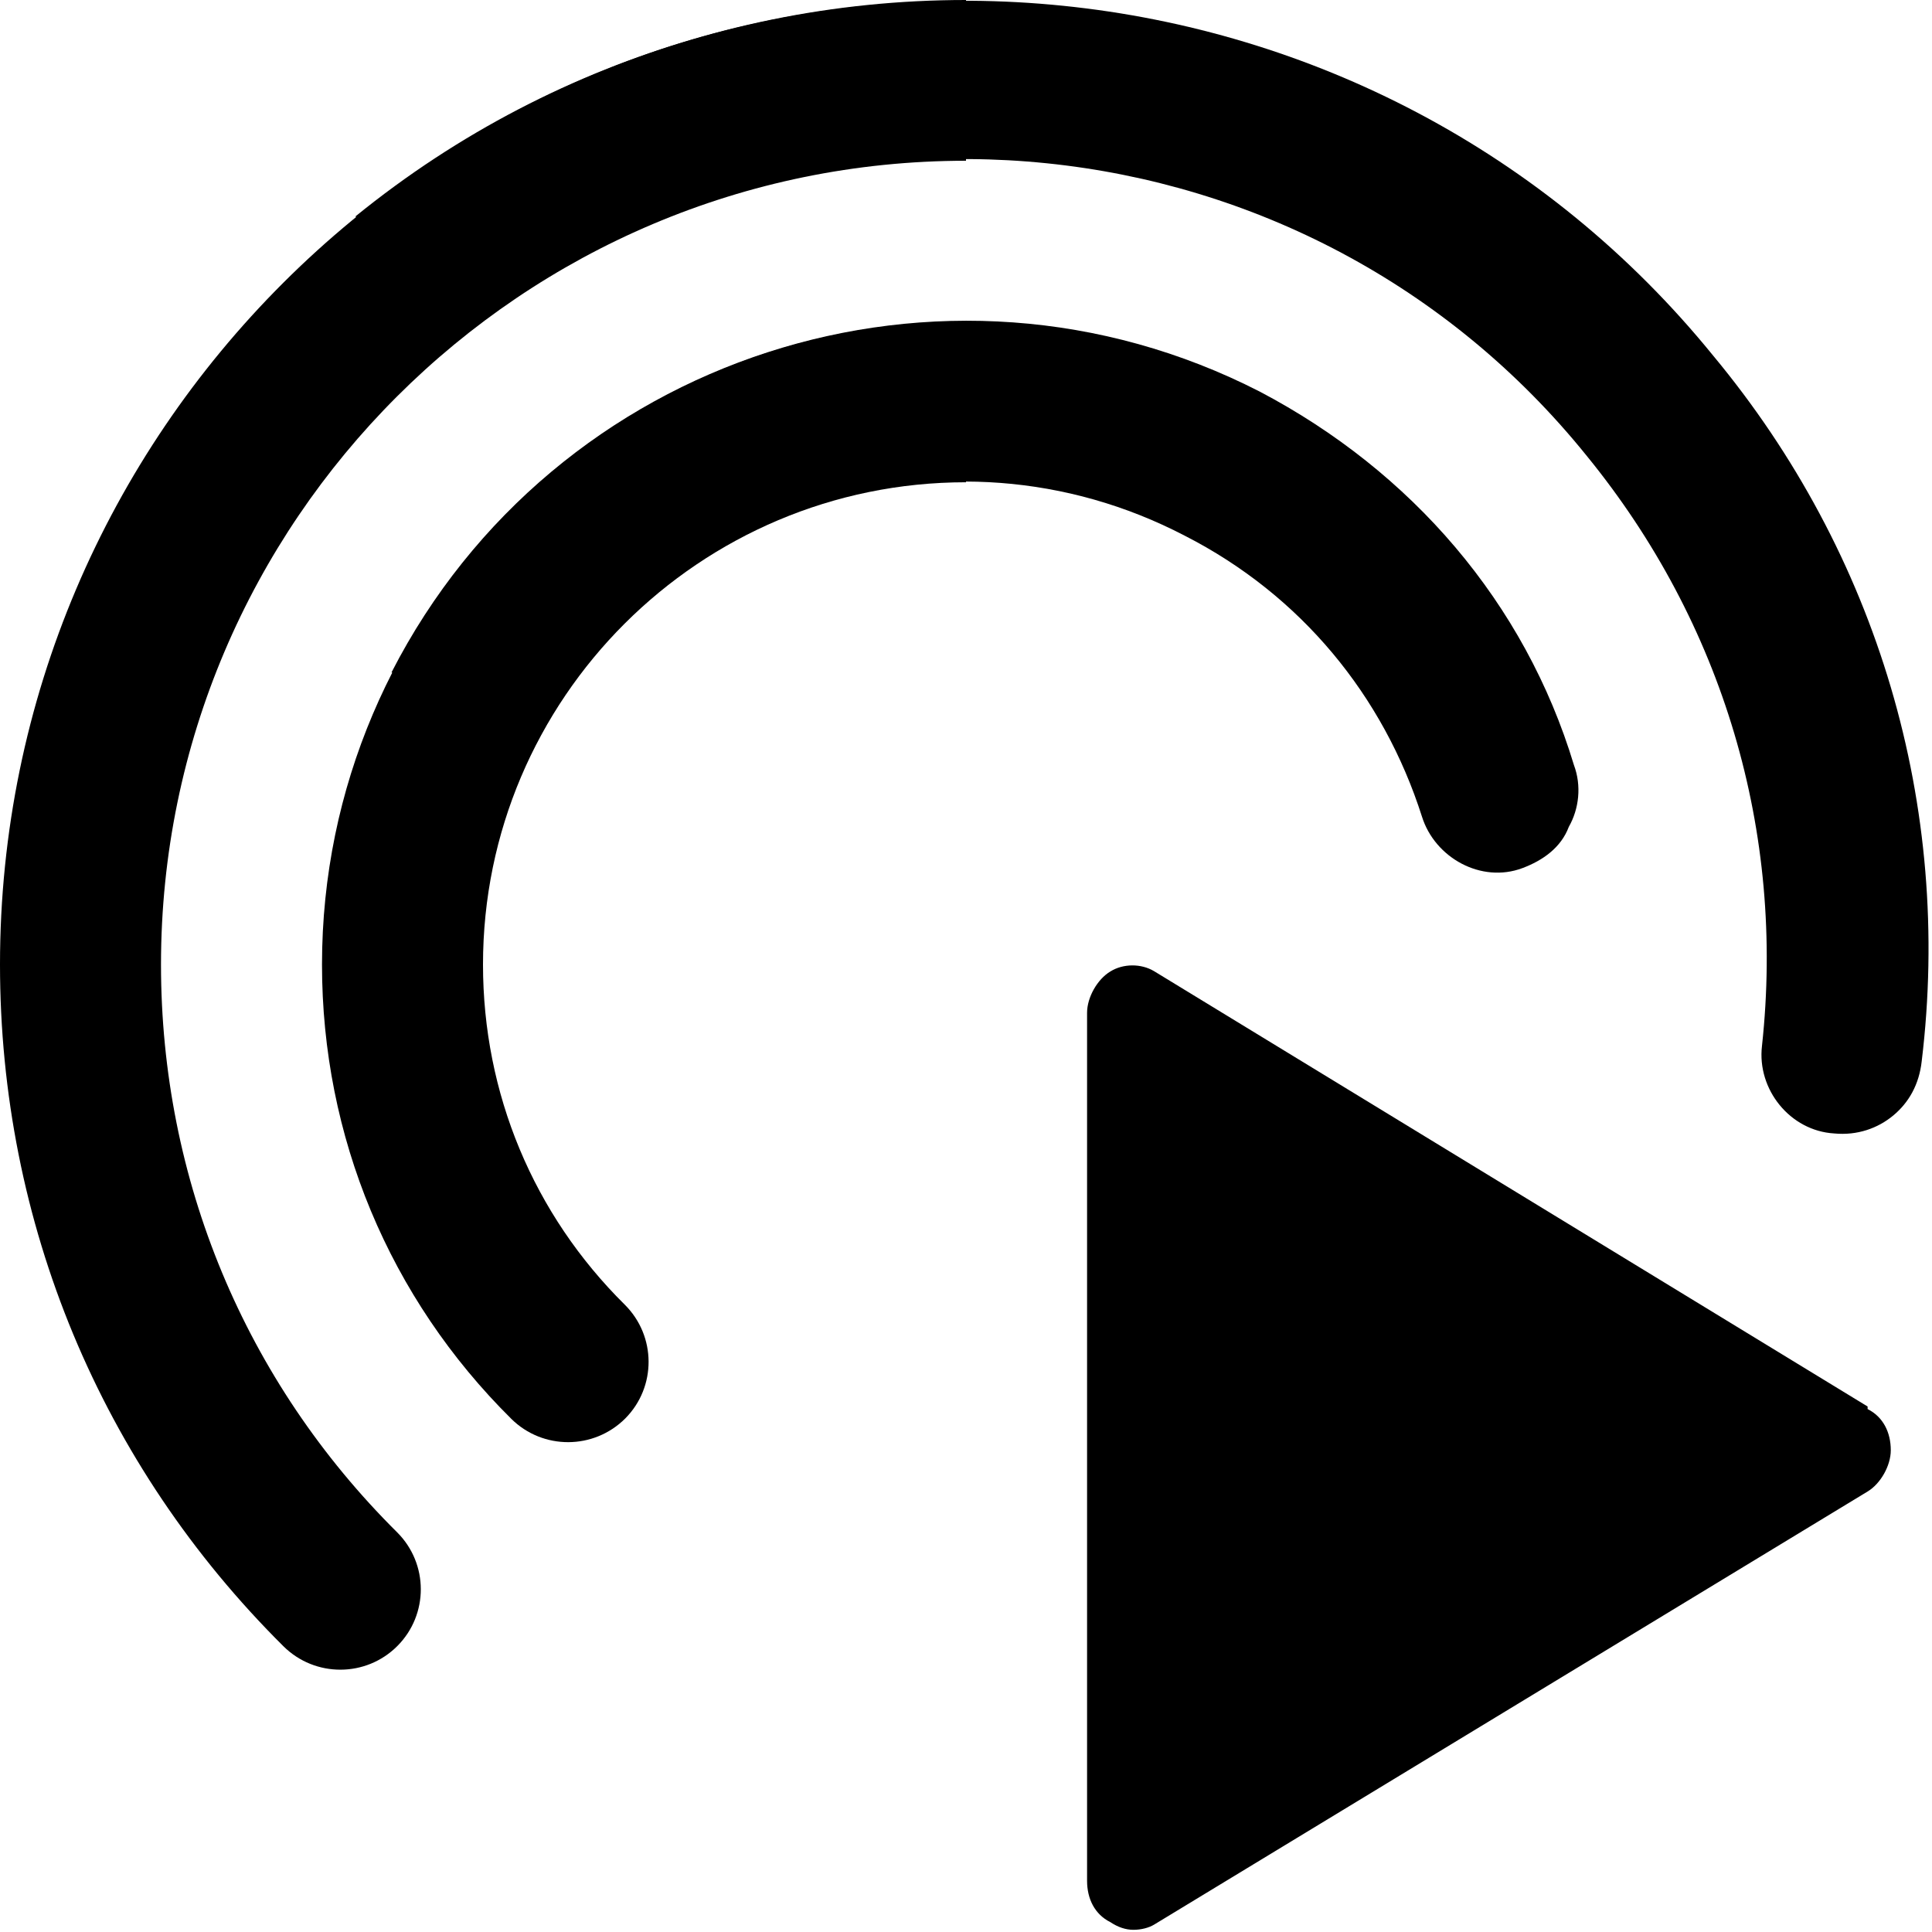
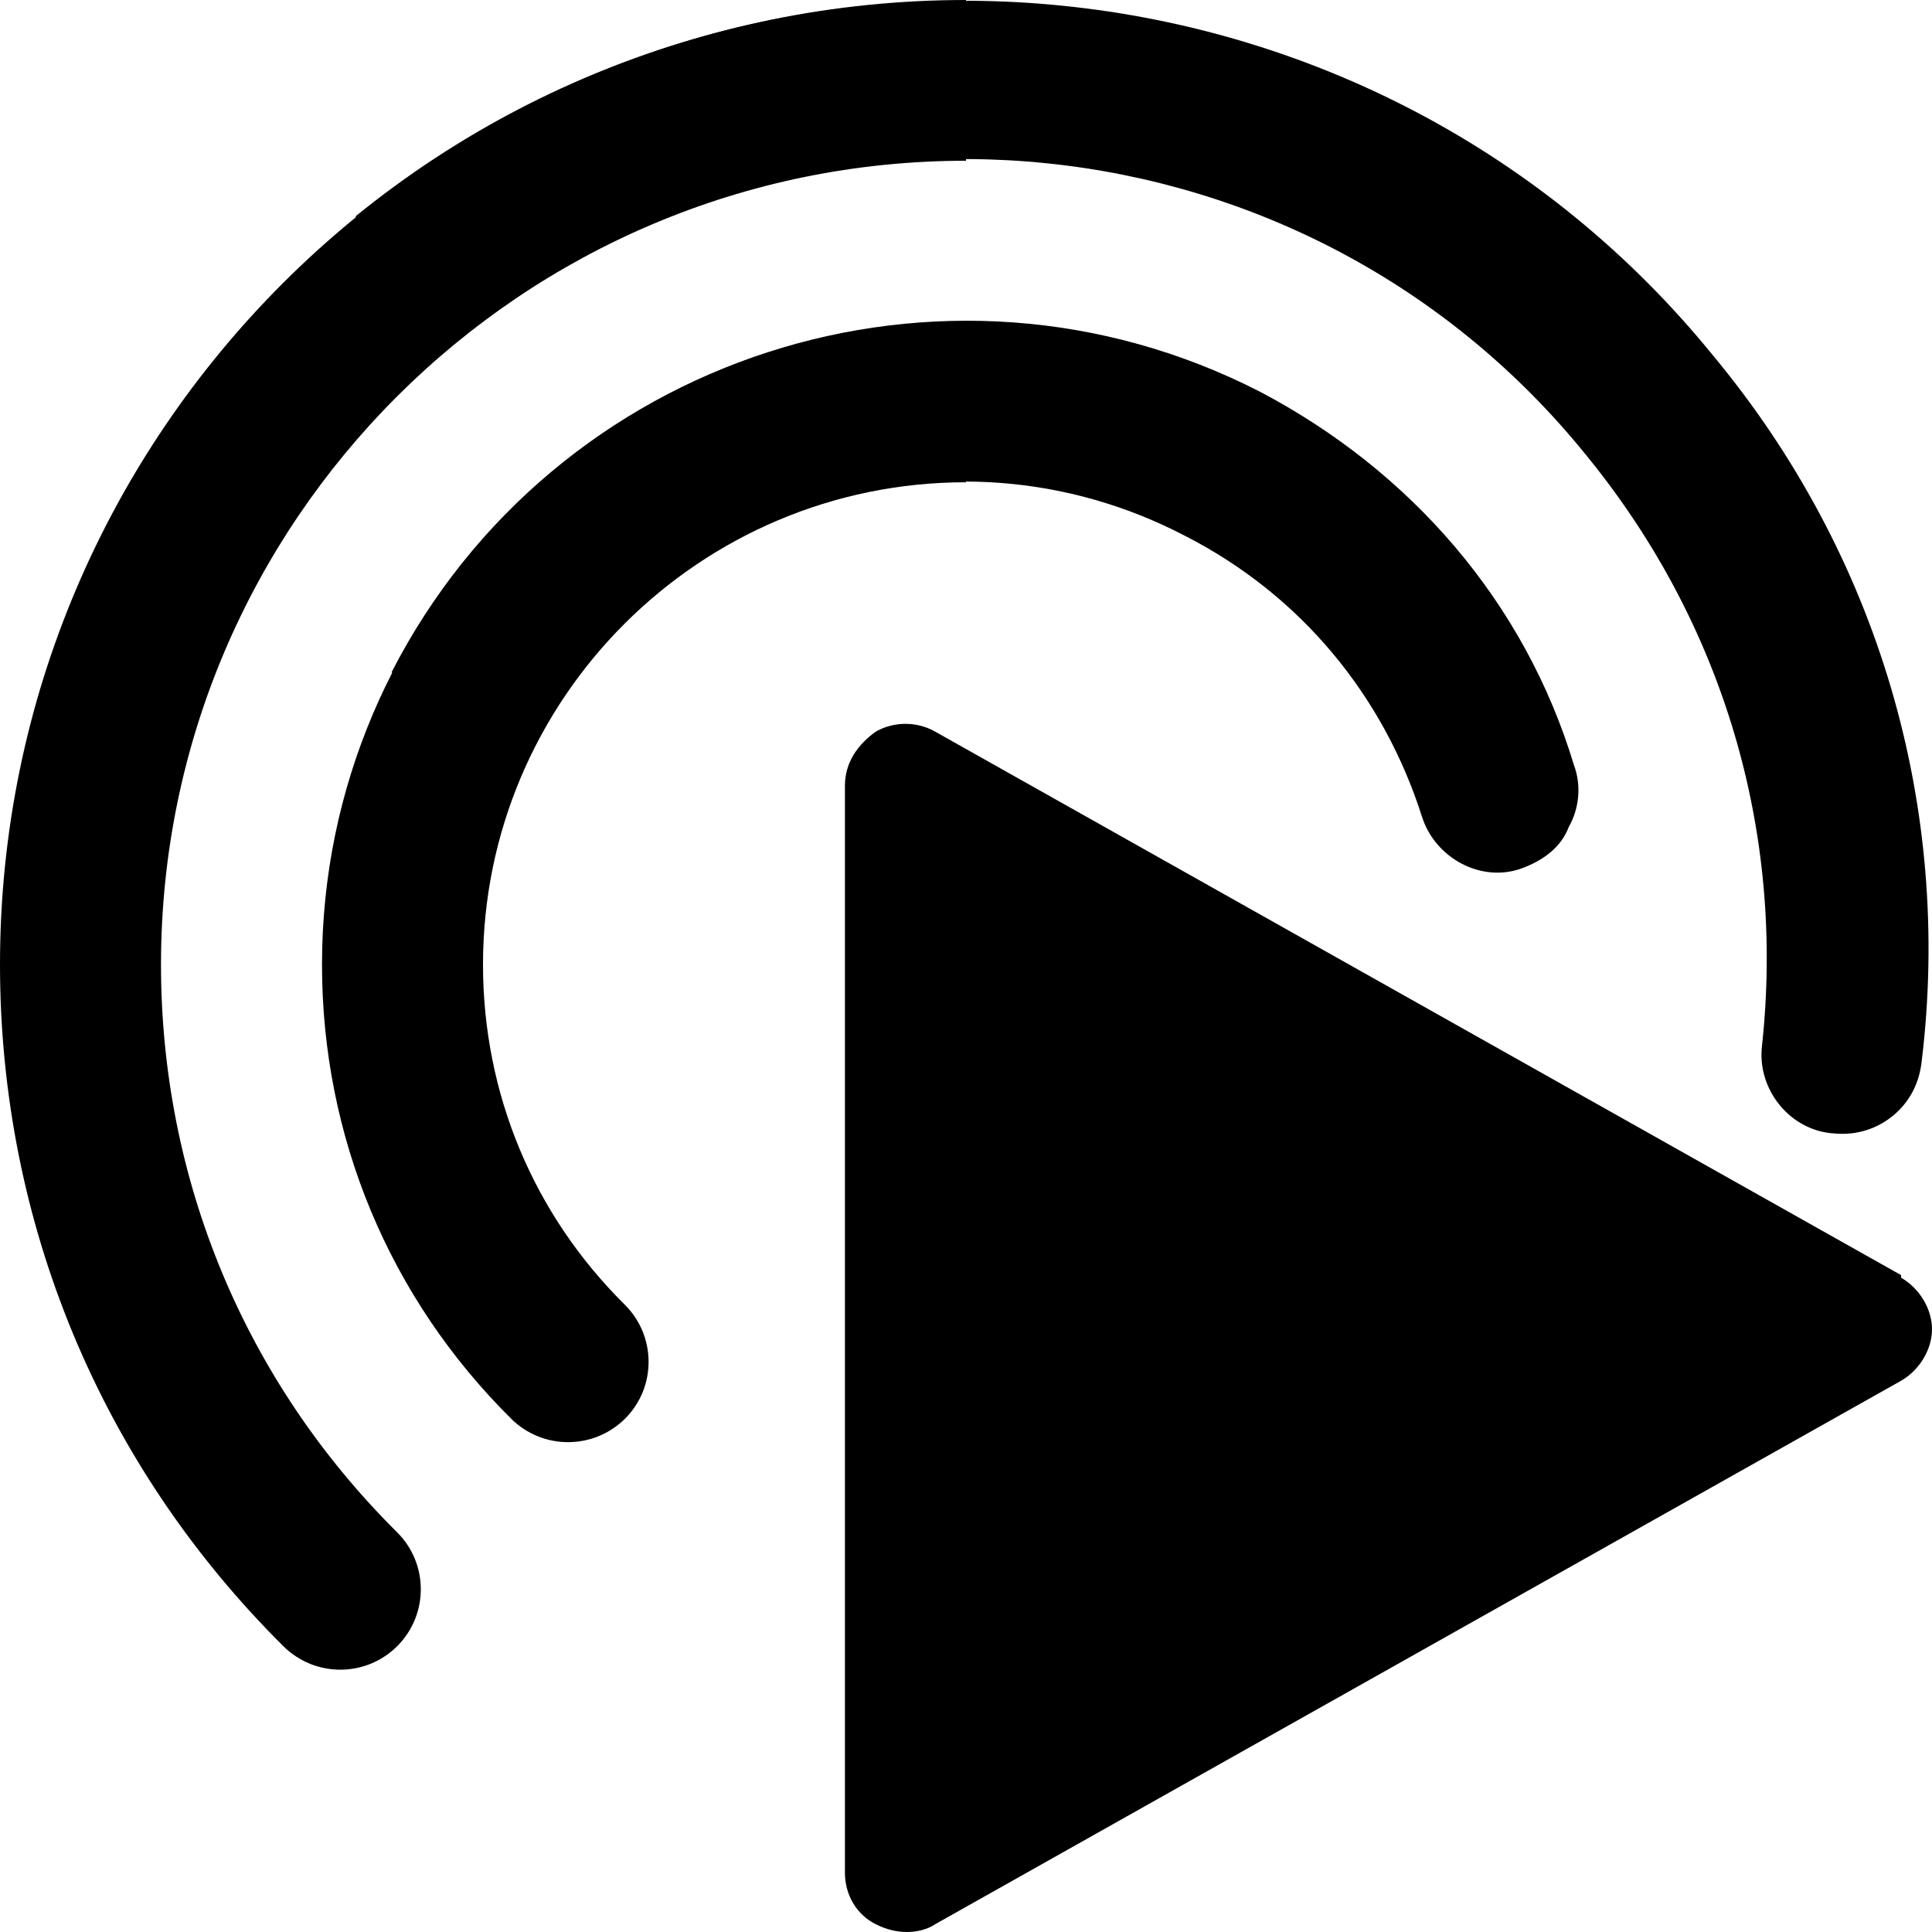
<svg xmlns="http://www.w3.org/2000/svg" id="bold" enable-background="new 0 0 24 24" height="16" viewBox="0 0 0.75 0.75" width="16" version="1.1">
  <defs id="defs28648" />
  <g id="layer5" style="display:inline">
    <path d="m 12,-0.037 c -6.617,0 -12,5.383 -12,12 0,3.21 1.25,6.223 3.521,8.482 0.393,0.39 1.026,0.388 1.415,-0.003 C 5.326,20.05 5.324,19.417 4.933,19.027 3.041,17.146 2,14.638 2,11.963 c 0,-5.514 4.486,-10 10,-10 0,0 0.012,-1.99 0,-2 z" id="path30822" style="display:inline" transform="matrix(0.03125,0,0,0.0312019,0,0.00115447)" />
    <path d="m 12,3.963 c -4.411,0 -8,3.589 -8,8 0,2.14 0.835,4.148 2.352,5.653 0.392,0.388 1.024,0.386 1.415,-0.005 C 8.156,17.219 8.153,16.586 7.762,16.196 6.625,15.07 6,13.566 6,11.963 c 0,-3.309 2.691,-6 6,-6 0,0 0.005,-1.995 0,-2 z" id="path30819" style="display:inline" transform="matrix(0.03125,0,0,0.0312019,0,0.00115447)" />
  </g>
-   <g id="layer4">
+   <g id="layer4" style="display:inline">
    <path d="m 0.152,0.261 c 3.3945e-4,1.3913e-4 0.056,0.028 0.056,0.028 0.047,-0.092 0.16,-0.129 0.252,-0.081 0.045,0.023 0.077,0.062 0.092,0.109 0.005,0.016 0.023,0.026 0.039,0.02 0.008,-0.003 0.015,-0.008 0.018,-0.016 0.004,-0.007 0.005,-0.016 0.002,-0.024 C 0.592,0.234 0.548,0.183 0.489,0.152 0.366,0.089 0.215,0.138 0.152,0.261 Z" id="path28896" style="display:inline;stroke-width:0.031" />
    <path d="m 0.138,0.084 c 2.7705e-4,-1.31e-6 0.039,0.048 0.039,0.048 0.134,-0.109 0.331,-0.089 0.439,0.045 0.053,0.065 0.077,0.146 0.068,0.229 -0.002,0.017 0.011,0.033 0.028,0.034 0.009,8.7264e-4 0.017,-0.002 0.023,-0.007 0.006,-0.005 0.01,-0.012 0.011,-0.021 C 0.758,0.313 0.729,0.215 0.665,0.138 0.535,-0.022 0.298,-0.046 0.138,0.084 Z" id="path28844" style="stroke-width:0.031" />
-     <path d="M 0.725,0.546 0.448,0.377 c -0.005,-0.003 -0.012,-0.003 -0.017,1.5e-4 -0.005,0.003 -0.009,0.01 -0.009,0.016 v 0.337 c 0,0.007 0.003,0.013 0.009,0.016 0.003,0.002 0.006,0.003 0.009,0.003 0.003,0 0.006,-7.8733e-4 0.008,-0.002 L 0.725,0.579 c 0.005,-0.003 0.009,-0.01 0.009,-0.016 0,-0.007 -0.003,-0.013 -0.009,-0.016 z" id="path396" style="display:inline;stroke-width:0.001" />
+     <path d="M 0.738,0.495 0.363,0.284 C 0.356,0.28 0.347,0.28 0.34,0.284 0.333,0.289 0.328,0.296 0.328,0.305 v 0.422 c 0,0.008 0.004,0.016 0.012,0.02 0.004,0.002 0.008,0.003 0.012,0.003 0.004,0 0.008,-9.843e-4 0.011,-0.003 l 0.375,-0.211 C 0.745,0.532 0.75,0.524 0.75,0.516 c 0,-0.008 -0.005,-0.016 -0.012,-0.02 z" id="path396" style="display:inline;stroke-width:0.001" />
  </g>
</svg>
